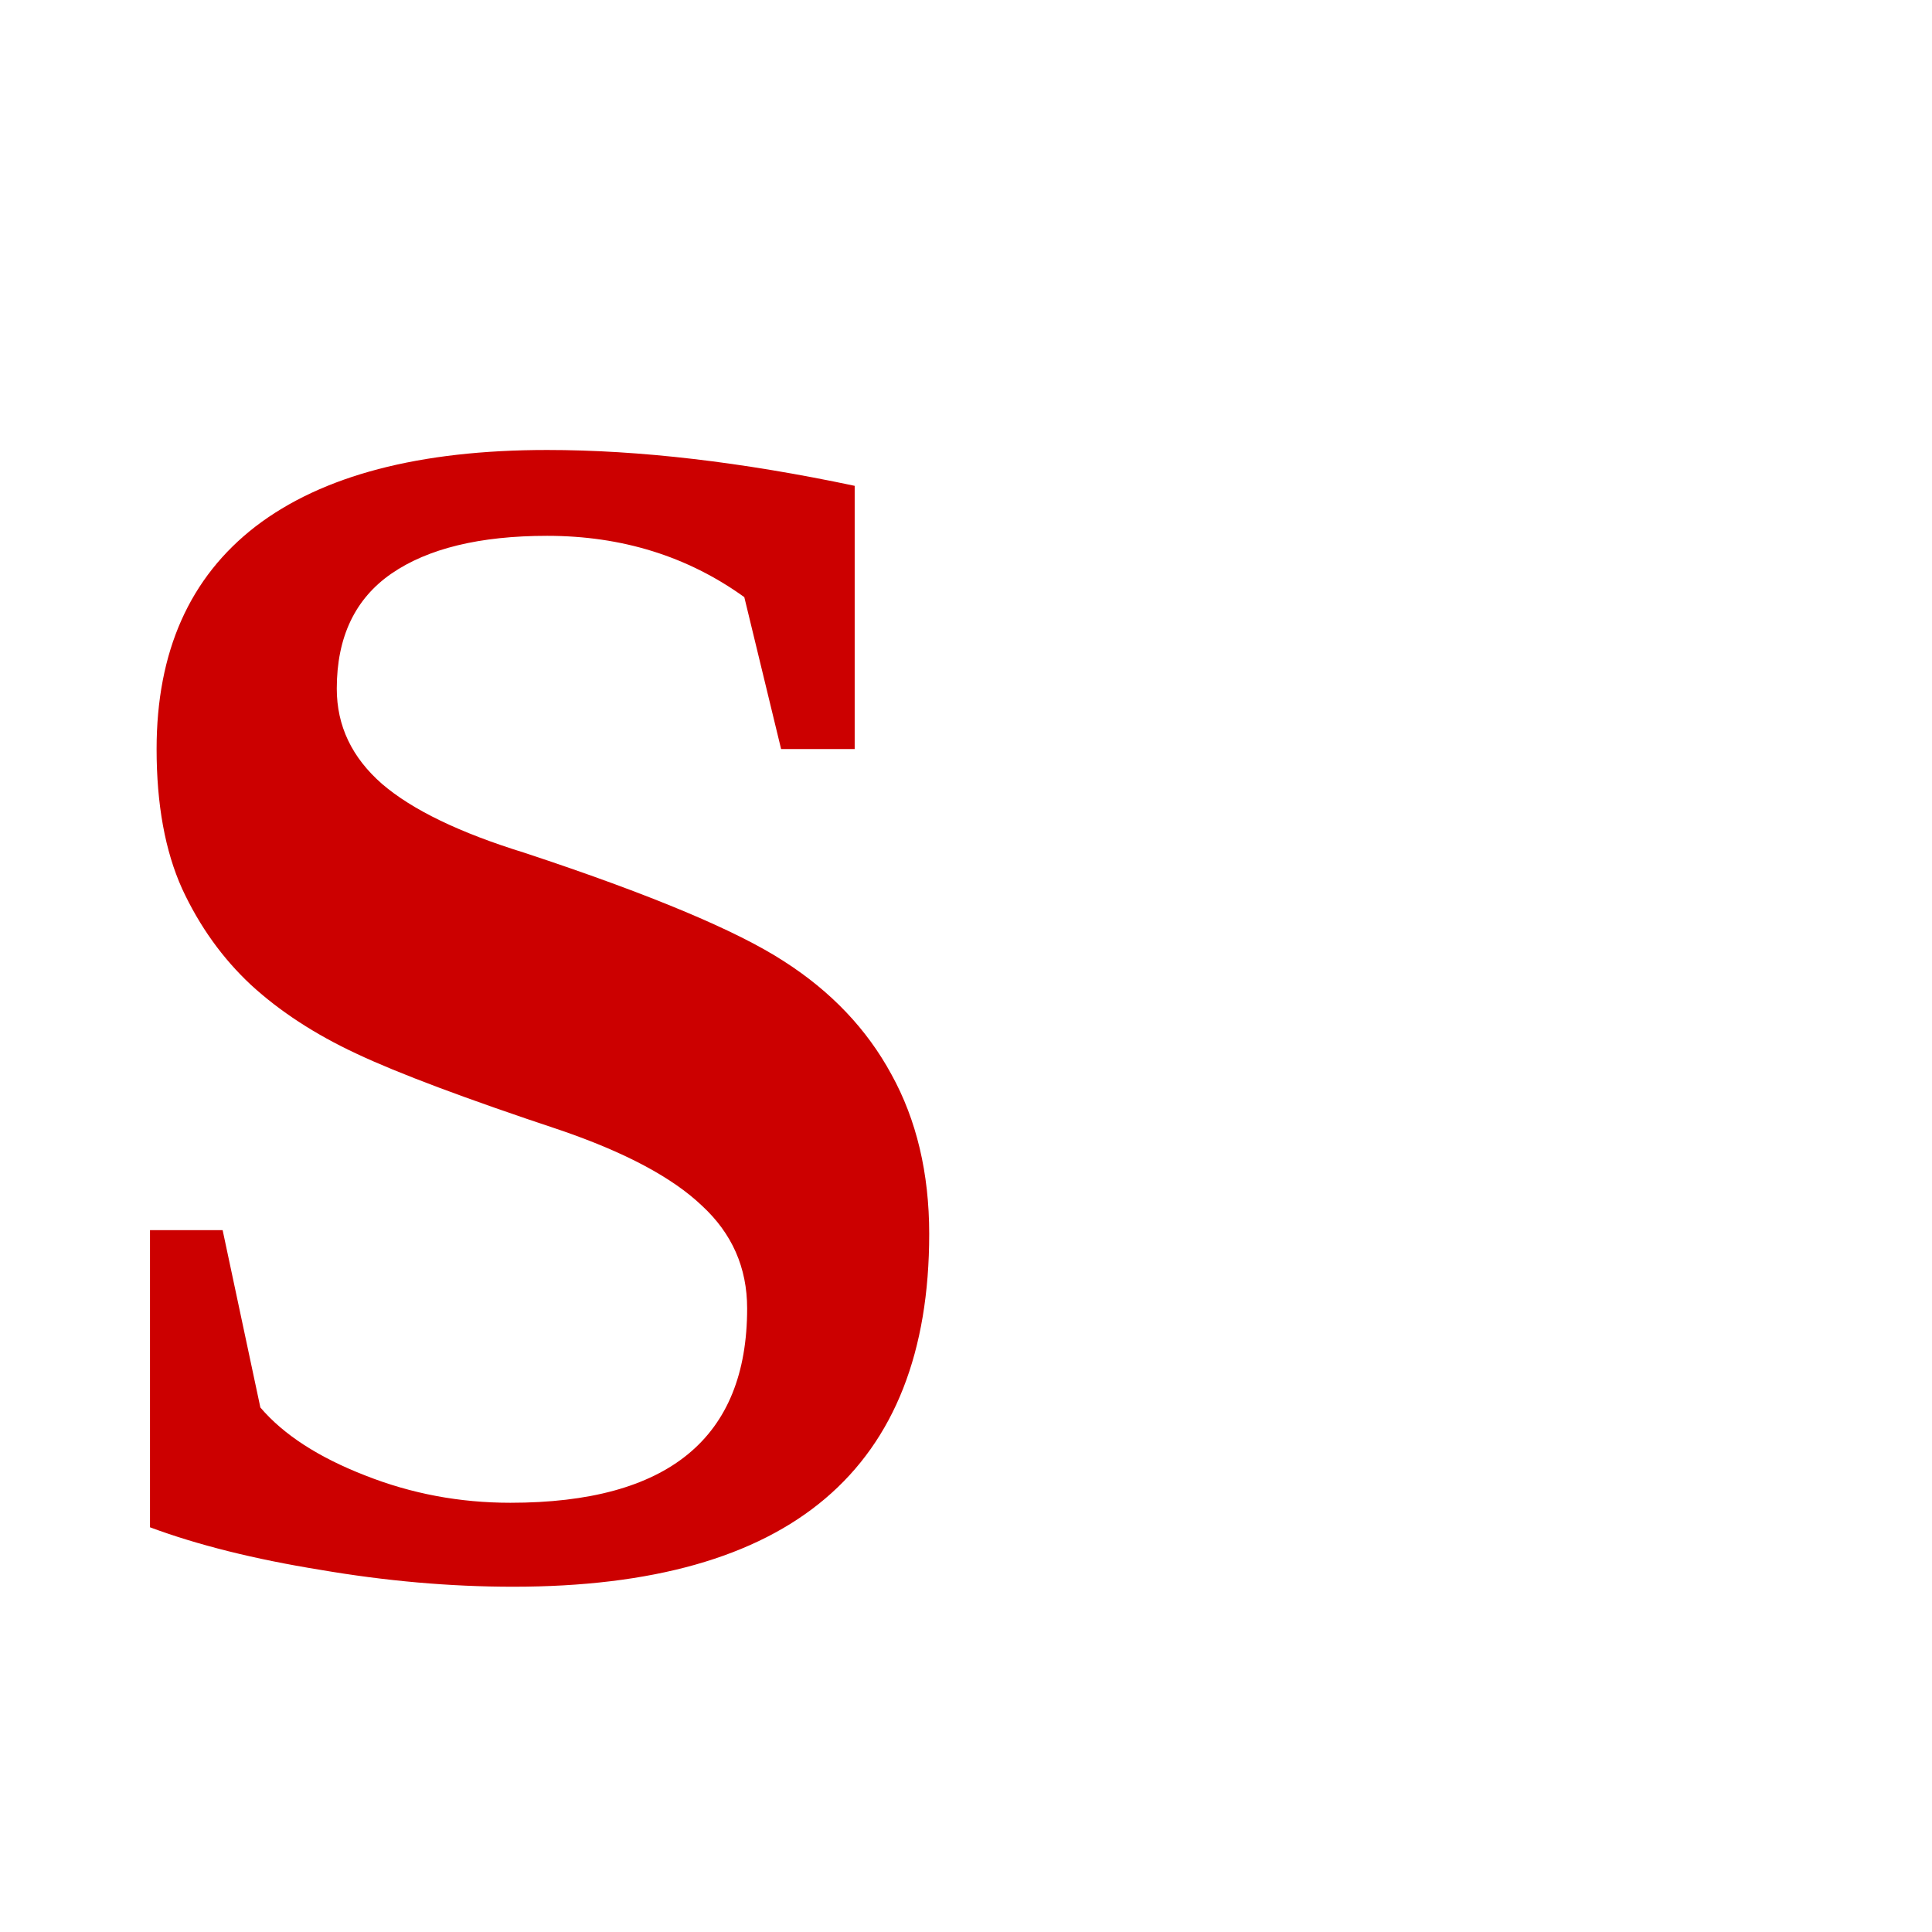
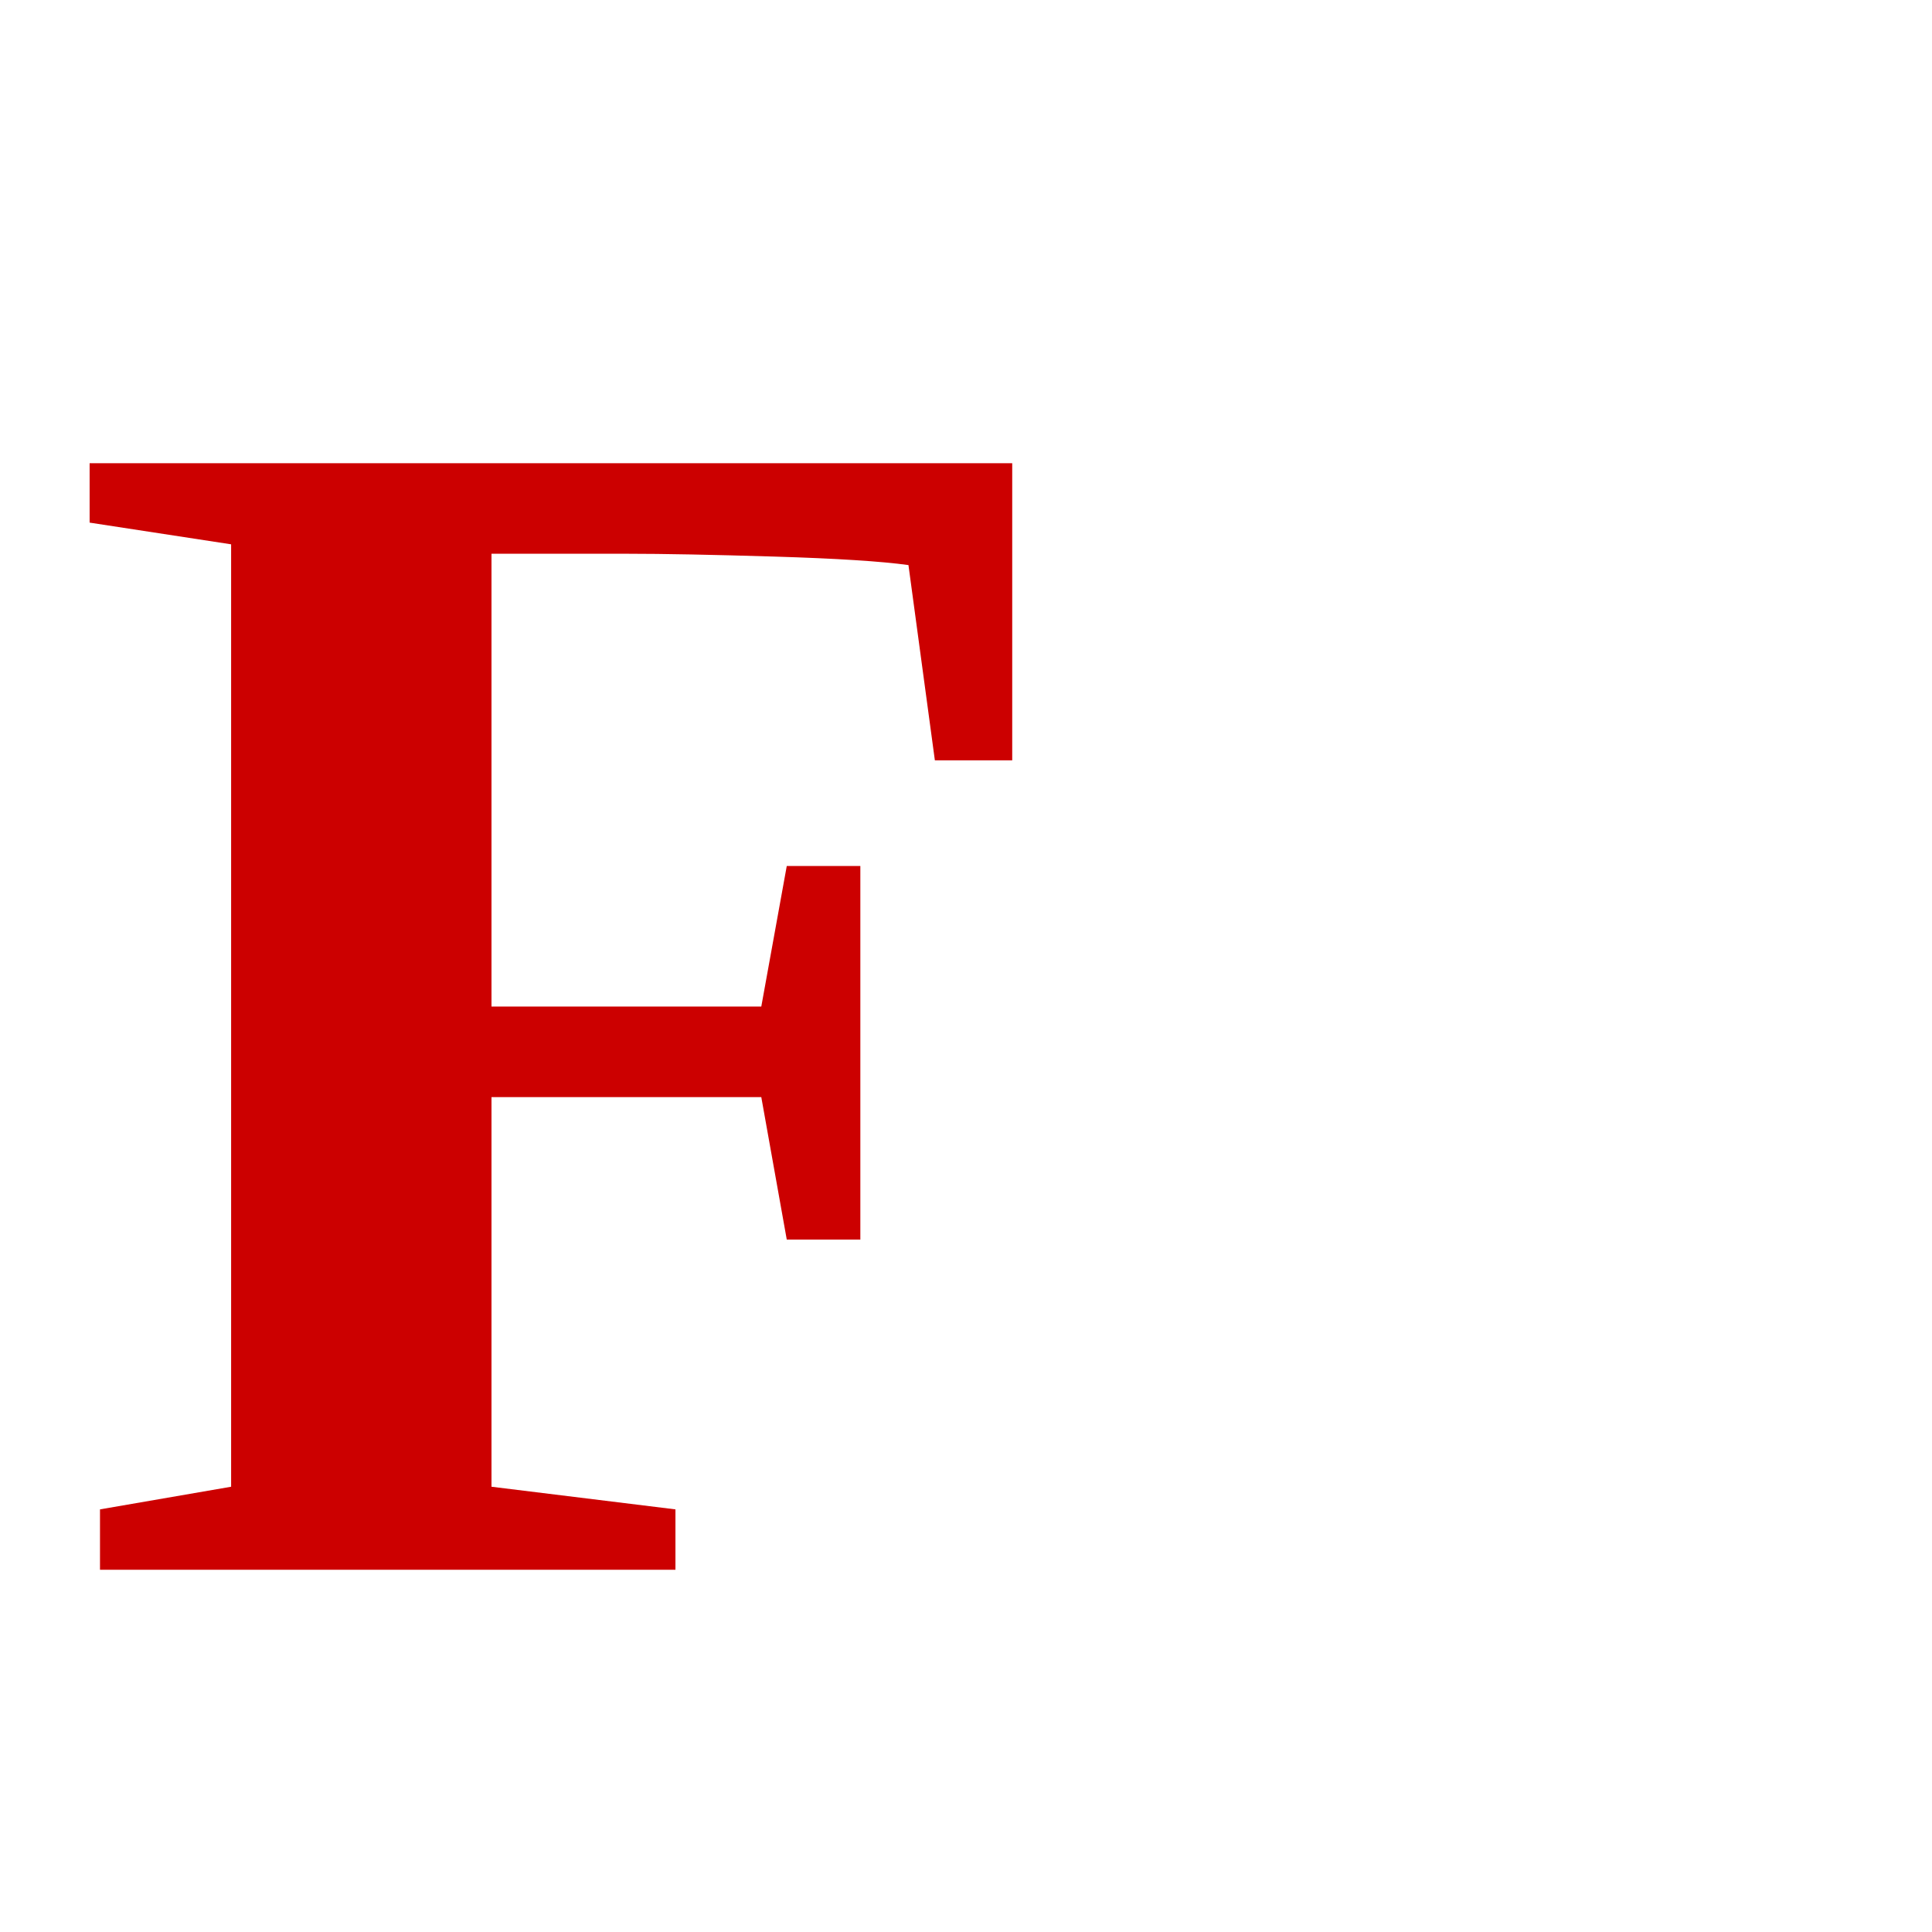
<svg xmlns="http://www.w3.org/2000/svg" viewBox="0 0 32 32" width="32" height="32">
-   <text x="1" y="26" font-family="Georgia,'Times New Roman',serif" font-size="28" font-weight="700" fill="#CC0000">S</text>
+   <text x="1" y="26" font-family="Georgia,'Times New Roman',serif" font-size="28" font-weight="700" fill="#CC0000">F</text>
</svg>
